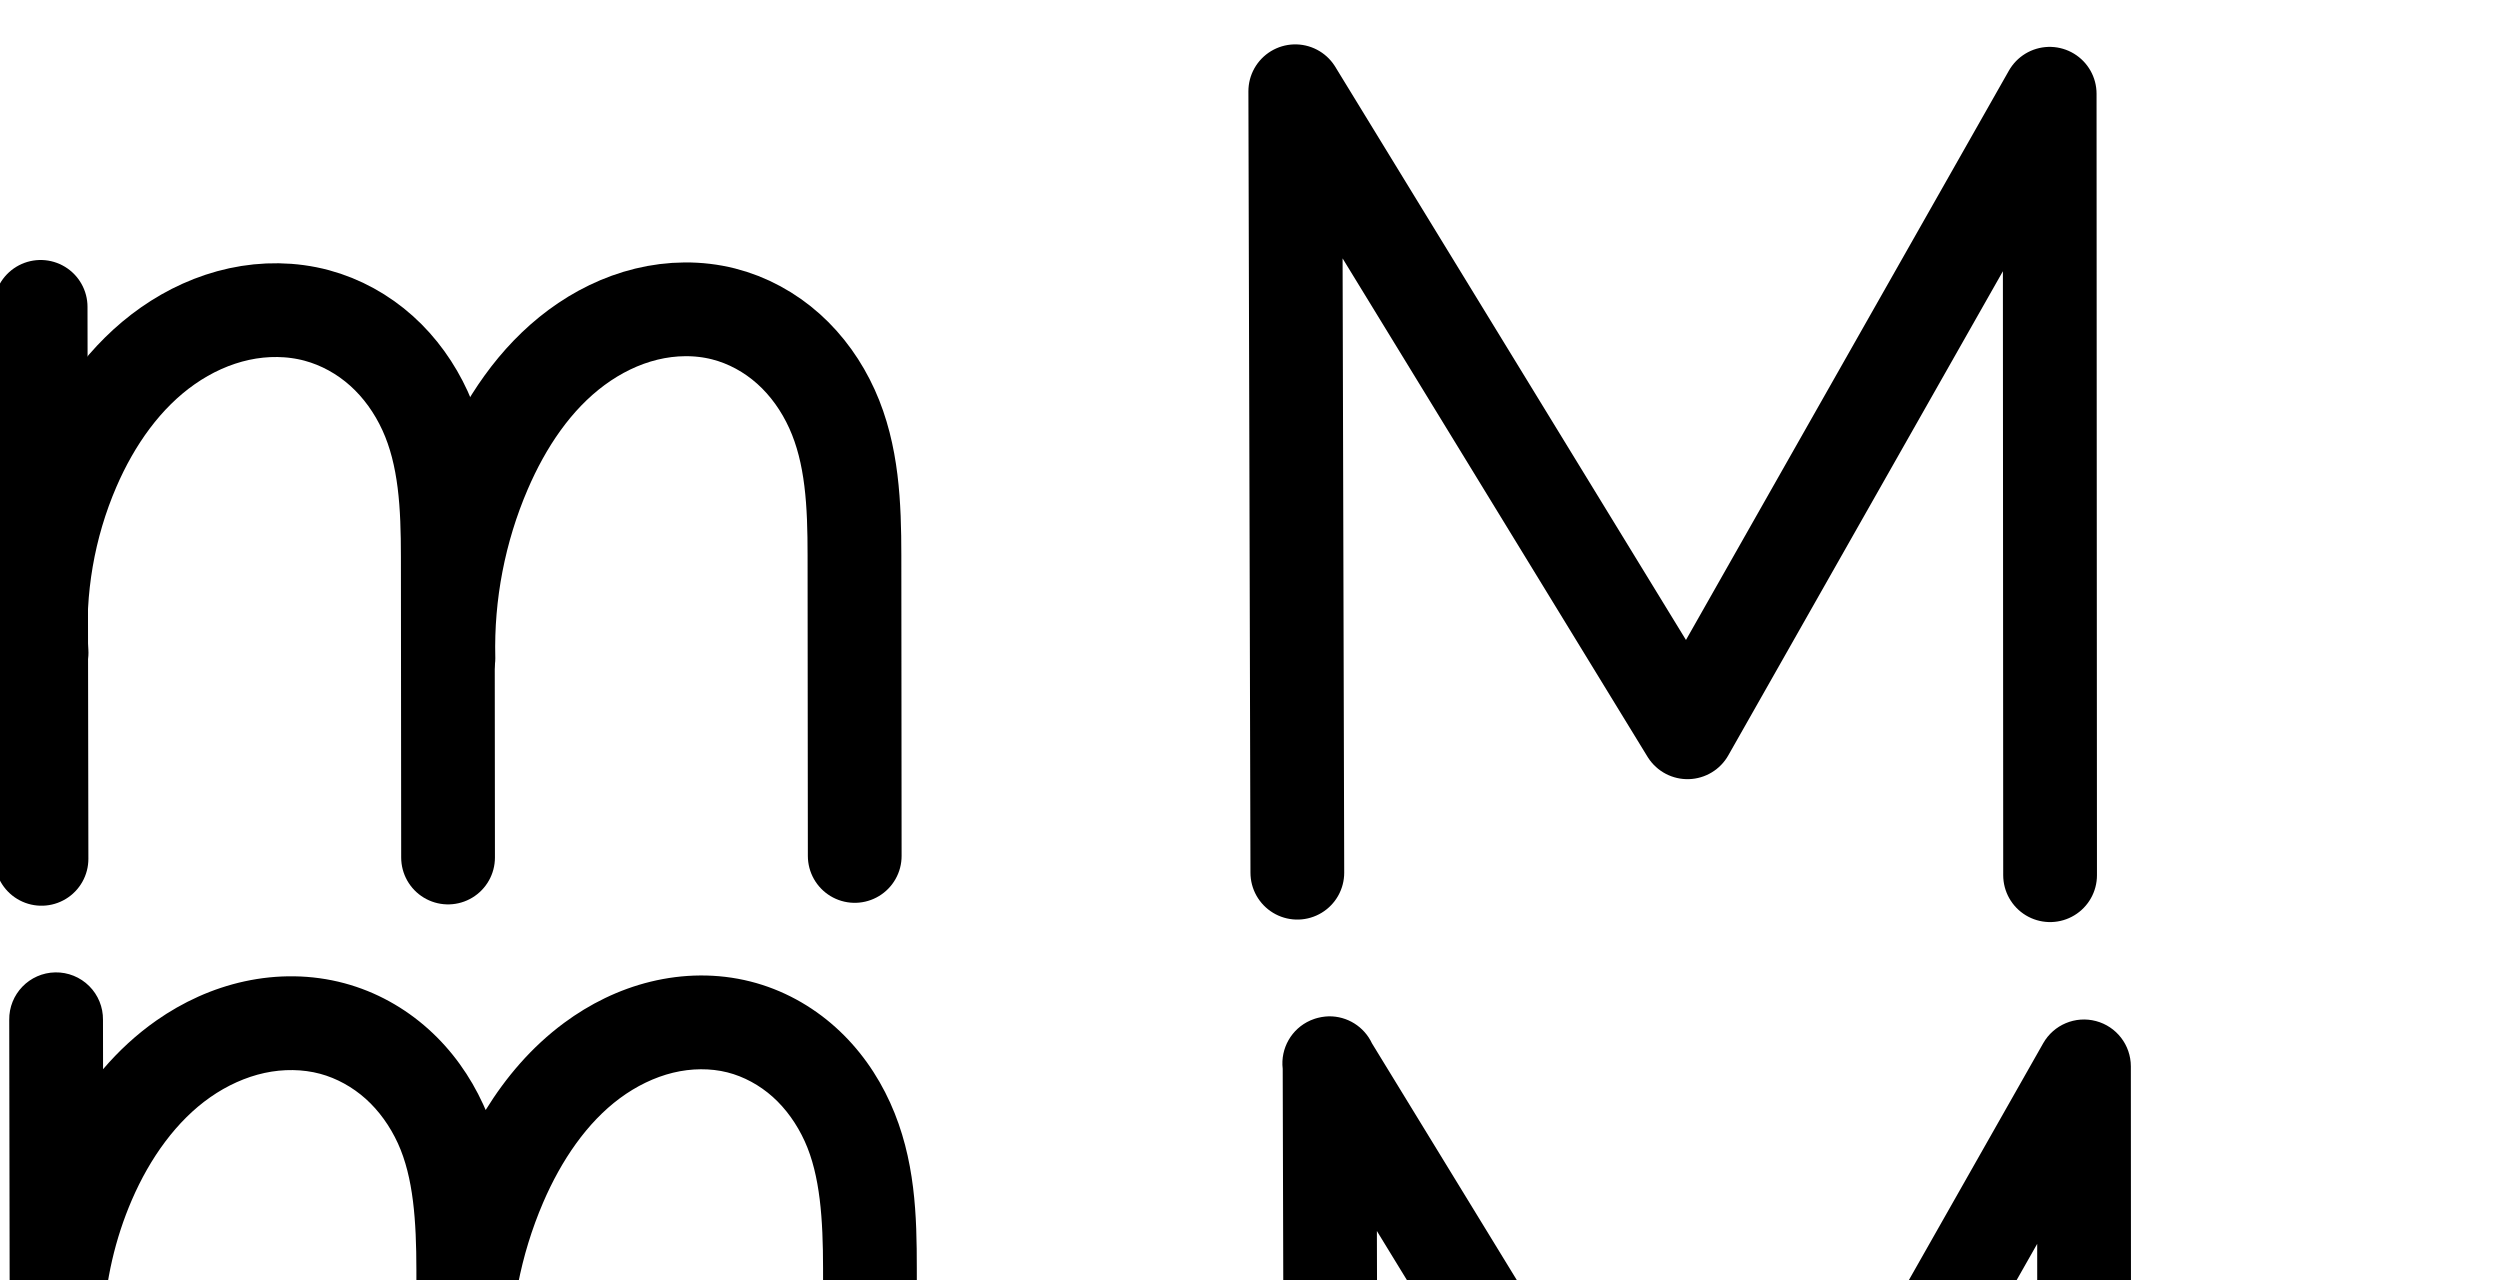
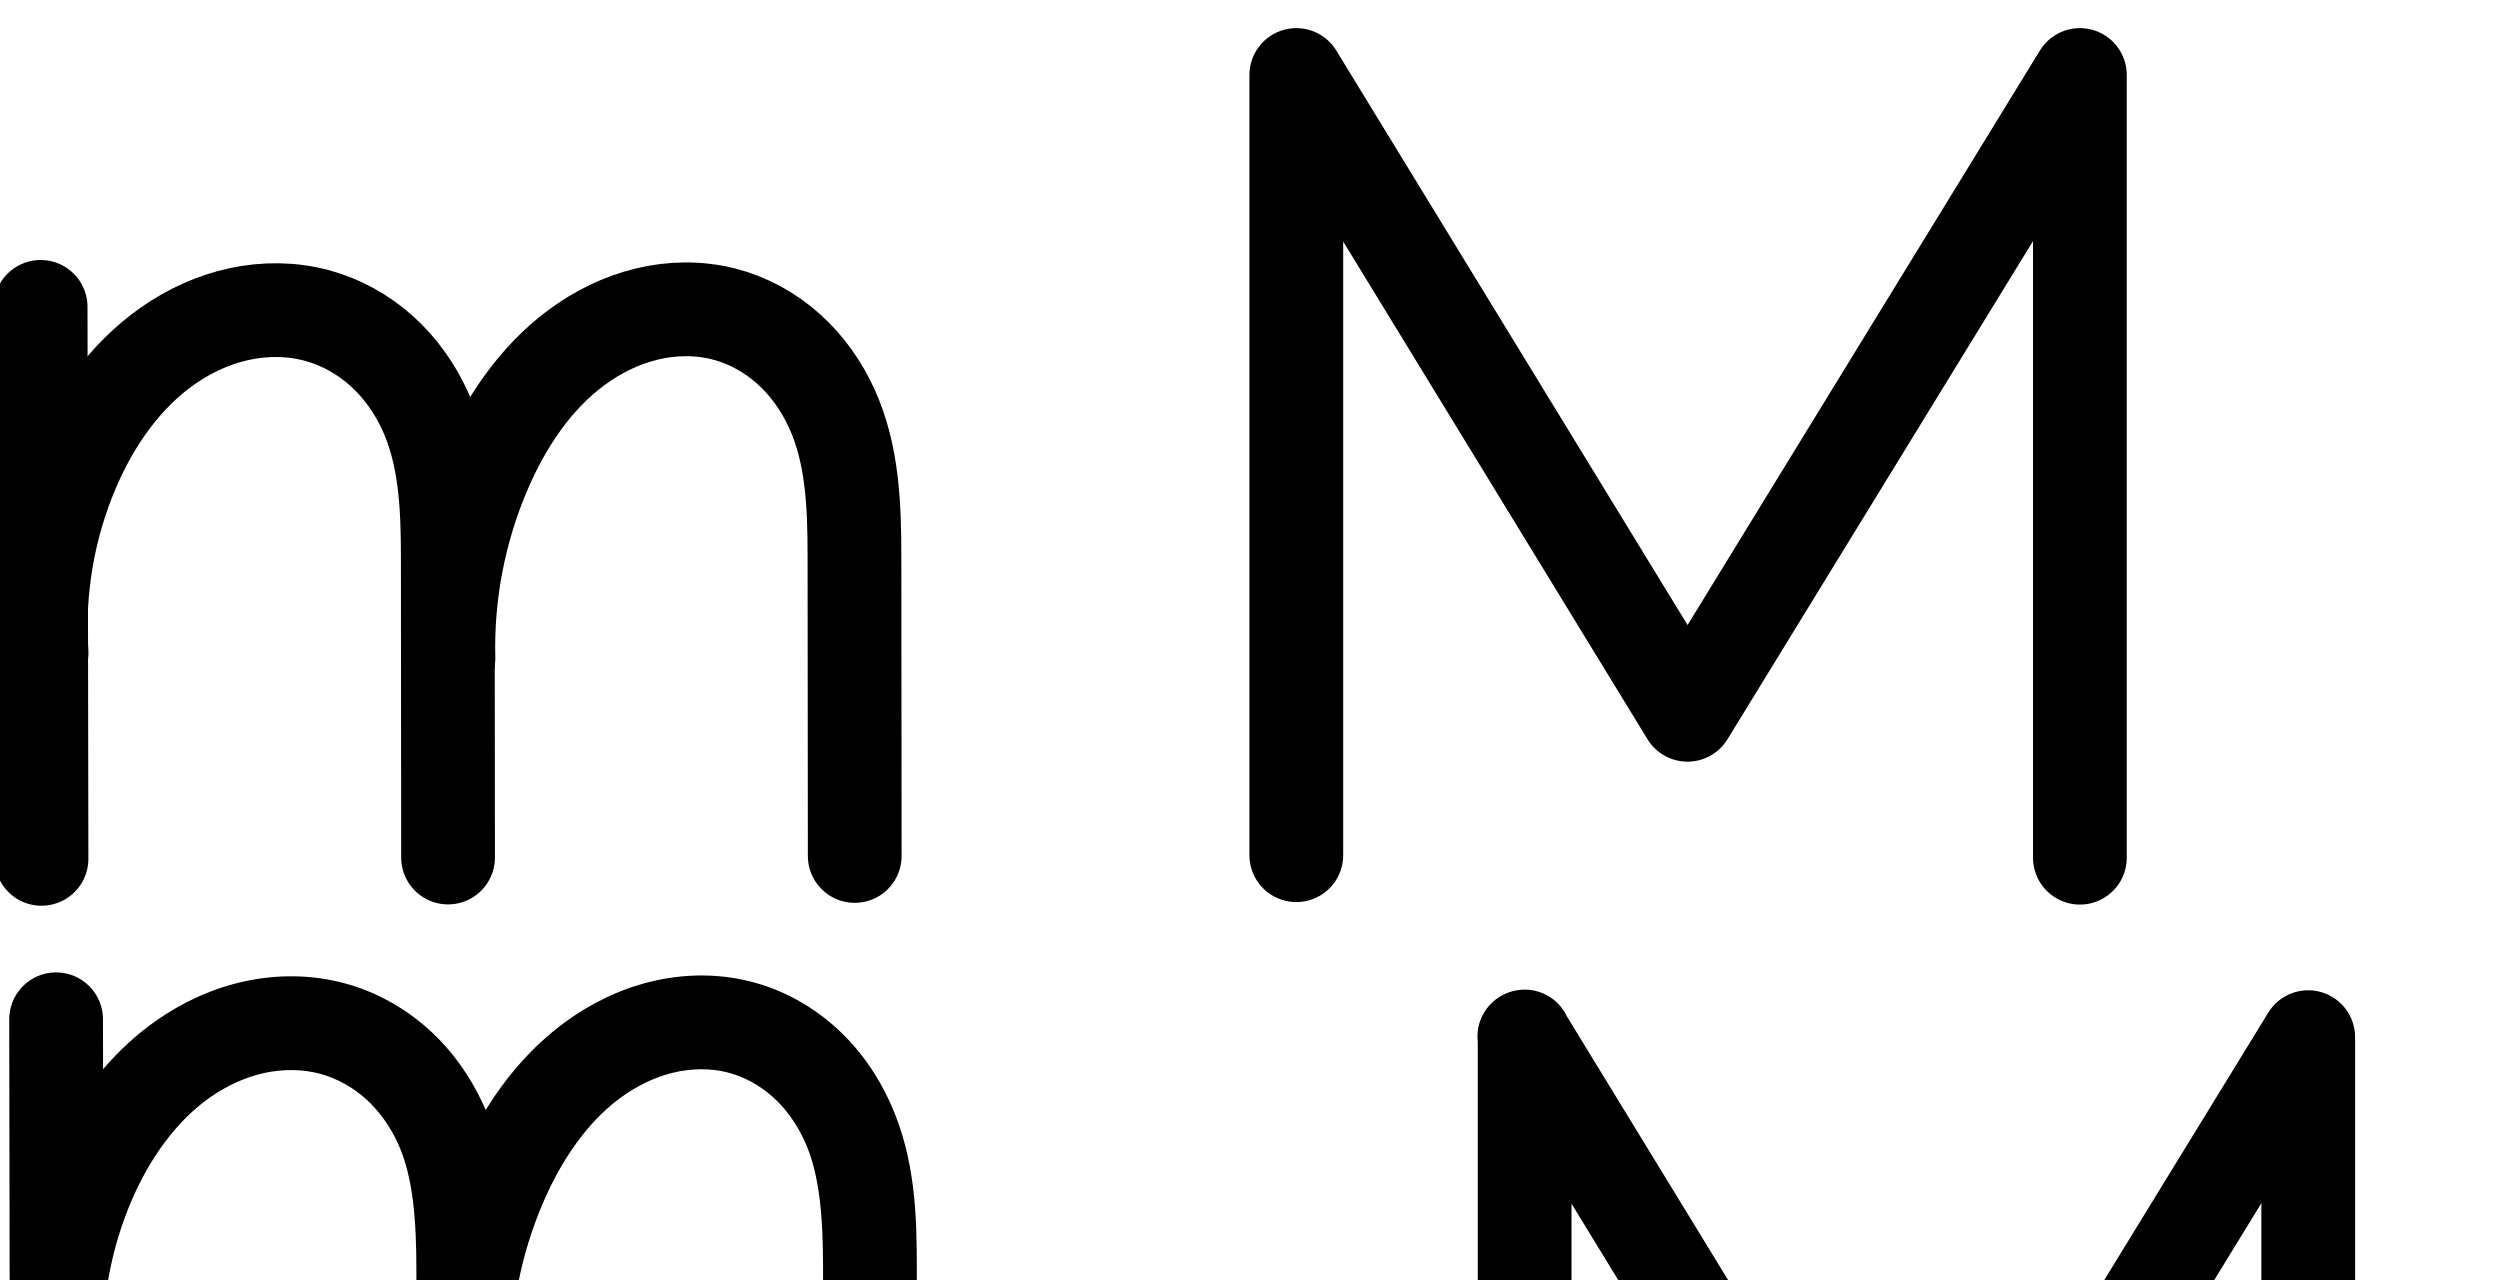
<svg xmlns="http://www.w3.org/2000/svg" version="1.1" id="svg2992" height="2048" width="4000">
  <defs id="defs5498">
    </defs>
  <g transform="translate(5944.954,1347.694)" id="layer1">
    <g id="layer1-6" transform="translate(-14814.53,16.04333)">
-       <path style="fill:none;fill-rule:evenodd;stroke:#000000;stroke-width:150;stroke-linecap:round;stroke-linejoin:round;stroke-miterlimit:4;stroke-dasharray:none;stroke-opacity:1" d="m 10945.314,32.587 -3.299,-1250.325 m 0,0 627.561,1025.654 579.488,-1021.654 0.65,1250.325" id="path4139" />
-       <path style="color:#000000;font-style:normal;font-variant:normal;font-weight:normal;font-stretch:normal;font-size:medium;line-height:normal;font-family:sans-serif;text-indent:0;text-align:start;text-decoration:none;text-decoration-line:none;text-decoration-style:solid;text-decoration-color:#000000;letter-spacing:normal;word-spacing:normal;text-transform:none;direction:ltr;block-progression:tb;writing-mode:lr-tb;baseline-shift:baseline;text-anchor:start;white-space:normal;clip-rule:nonzero;display:inline;overflow:visible;visibility:visible;opacity:1;isolation:auto;mix-blend-mode:normal;color-interpolation:sRGB;color-interpolation-filters:linearRGB;solid-color:#000000;solid-opacity:1;fill:#000000;fill-opacity:1;fill-rule:evenodd;stroke:none;stroke-width:150;stroke-linecap:round;stroke-linejoin:round;stroke-miterlimit:4;stroke-dasharray:none;stroke-dashoffset:0;stroke-opacity:1;color-rendering:auto;image-rendering:auto;shape-rendering:auto;text-rendering:auto;enable-background:accumulate" d="m 10995.561,262.389 a 75.007,75.007 0 0 0 -10.877,1.082 75.007,75.007 0 0 0 -1.295,0.221 75.007,75.007 0 0 0 -5,1.088 75.007,75.007 0 0 0 -3.467,0.949 75.007,75.007 0 0 0 -2.695,0.877 75.007,75.007 0 0 0 -5.487,2.113 75.007,75.007 0 0 0 -0.513,0.225 75.007,75.007 0 0 0 -44.317,77.355 l 3.279,1242.67 a 75.007,75.007 0 1 0 150,-0.397 l -2.591,-982.695 487.879,797.367 a 75.007,75.007 0 0 0 129.211,-2.143 l 439.4,-774.674 0.502,966.381 a 75.007,75.007 0 1 0 150,-0.078 l -0.651,-1250.324 a 75.007,75.007 0 0 0 -140.236,-36.963 l -516.699,910.955 -557.266,-910.764 a 75.007,75.007 0 0 0 -69.177,-43.246 z" id="path4139-0" />
+       <path style="fill:none;fill-rule:evenodd;stroke:#000000;stroke-width:150;stroke-linecap:round;stroke-linejoin:round;stroke-miterlimit:4;stroke-dasharray:none;stroke-opacity:1" d="m 10943.664,4.587 0,-1248.325 m 0,0 625.912,1023.654 627.813,-1023.654 0,1252.325" id="path4139" />
      <path style="fill:none;fill-rule:evenodd;stroke:#000000;stroke-width:150;stroke-linecap:round;stroke-linejoin:round;stroke-miterlimit:4;stroke-dasharray:none;stroke-opacity:1" d="m 8934.585,-872.754 1.395,883.174" id="path4271-1-7-9" />
      <path style="fill:none;fill-rule:evenodd;stroke:#000000;stroke-width:150;stroke-linecap:round;stroke-linejoin:round;stroke-miterlimit:4;stroke-dasharray:none;stroke-opacity:1" d="m 8936.056,-319.347 c -6.658,-100.495 10.918,-202.513 50.821,-294.987 33.15,-76.822 82.814,-148.239 151.383,-196.185 34.285,-23.973 73.032,-41.813 113.915,-50.687 40.883,-8.873 83.9,-8.652 124.3,2.21 38.372,10.317 74.035,30.173 103.61,56.71 29.575,26.536 53.013,59.646 69.566,95.768 33.107,72.245 36.311,154.108 36.383,233.577 l 0.434,481.236" id="path4275-2-8-1" />
      <path style="fill:none;fill-rule:evenodd;stroke:#000000;stroke-width:150;stroke-linecap:round;stroke-linejoin:round;stroke-miterlimit:4;stroke-dasharray:none;stroke-opacity:1" d="m 9587.074,-310.546 c -2.523,-102.466 17.353,-205.425 57.834,-299.59 32.816,-76.334 80.328,-148.188 147.118,-197.613 33.395,-24.713 71.36,-43.521 111.721,-53.367 40.361,-9.846 83.129,-10.584 123.403,-0.392 38.575,9.762 74.454,29.481 104.098,56.023 29.644,26.543 53.022,59.788 69.472,96.019 32.902,72.461 35.918,154.431 35.99,234.012 l 0.434,481.236" id="path4275-2-8-1-0" />
      <path style="fill:none;fill-rule:evenodd;stroke:#000000;stroke-width:75;stroke-linecap:round;stroke-linejoin:round;stroke-miterlimit:4;stroke-dasharray:none;stroke-opacity:1" d="m 6091.853,48.067 -3.514,-1331.667 m 0,0 668.489,1092.38 617.281,-1098.77 0.692,1342.317" id="path4139-4" />
      <path style="color:#000000;font-style:normal;font-variant:normal;font-weight:normal;font-stretch:normal;font-size:medium;line-height:normal;font-family:sans-serif;text-indent:0;text-align:start;text-decoration:none;text-decoration-line:none;text-decoration-style:solid;text-decoration-color:#000000;letter-spacing:normal;word-spacing:normal;text-transform:none;direction:ltr;block-progression:tb;writing-mode:lr-tb;baseline-shift:baseline;text-anchor:start;white-space:normal;clip-rule:nonzero;display:inline;overflow:visible;visibility:visible;opacity:1;isolation:auto;mix-blend-mode:normal;color-interpolation:sRGB;color-interpolation-filters:linearRGB;solid-color:#000000;solid-opacity:1;fill:#000000;fill-opacity:1;fill-rule:evenodd;stroke:none;stroke-width:75;stroke-linecap:round;stroke-linejoin:round;stroke-miterlimit:4;stroke-dasharray:none;stroke-dashoffset:0;stroke-opacity:1;color-rendering:auto;image-rendering:auto;shape-rendering:auto;text-rendering:auto;enable-background:accumulate" d="m 7235.121,251.359 a 37.504,37.504 0 0 0 -31.562,19.105 L 6617.59,1313.498 5984.414,278.826 a 37.504,37.504 0 0 0 -40.039,-21.092 37.504,37.504 0 0 0 -0.641,0.109 37.504,37.504 0 0 0 -2.51,0.547 37.504,37.504 0 0 0 -1.721,0.471 37.504,37.504 0 0 0 -1.365,0.445 37.504,37.504 0 0 0 -2.727,1.049 37.504,37.504 0 0 0 -0.264,0.117 37.504,37.504 0 0 0 -22.154,38.678 l 3.504,1327.838 a 37.504,37.504 0 1 0 75,-0.199 l -3.162,-1197.871 598.65,978.258 a 37.504,37.504 0 0 0 64.68,-1.207 l 547.16,-973.953 0.619,1199.152 a 37.504,37.504 0 1 0 75,-0.039 L 7273.752,288.812 a 37.504,37.504 0 0 0 -38.631,-37.453 z" id="path4139-4-9" />
      <path style="fill:none;fill-rule:evenodd;stroke:#000000;stroke-width:75;stroke-linecap:round;stroke-linejoin:round;stroke-miterlimit:4;stroke-dasharray:none;stroke-opacity:1" d="m 13648.867,-906.385 1.508,958.622" id="path4271-1-7-9-3" />
      <path style="fill:none;fill-rule:evenodd;stroke:#000000;stroke-width:75;stroke-linecap:round;stroke-linejoin:round;stroke-miterlimit:4;stroke-dasharray:none;stroke-opacity:1" d="m 13649.933,-479.583 c -2.924,-71.025 12.791,-142.736 45.151,-206.029 32.359,-63.293 81.289,-118.022 140.577,-157.24 42.389,-28.04 90.162,-48.253 140.181,-57.263 50.019,-9.01 102.273,-6.66 150.742,8.633 82.01,25.876 149.947,89.663 186.238,167.625 36.29,77.962 40.232,166.54 40.31,252.535 l 0.47,521.257" id="path4275-2-8-1-2" />
      <path style="fill:none;fill-rule:evenodd;stroke:#000000;stroke-width:75;stroke-linecap:round;stroke-linejoin:round;stroke-miterlimit:4;stroke-dasharray:none;stroke-opacity:1" d="m 14353.361,-482.304 c -2.625,-70.704 13.238,-142.015 45.587,-204.939 32.35,-62.924 81.113,-117.321 140.141,-156.329 42.396,-28.018 90.174,-48.198 140.188,-57.197 50.014,-8.999 102.253,-6.663 150.735,8.566 81.765,25.684 149.709,88.957 186.088,166.557 36.38,77.599 40.385,165.9 40.462,251.604 l 0.469,521.257" id="path4275-2-8-1-0-1" />
      <path style="color:#000000;font-style:normal;font-variant:normal;font-weight:normal;font-stretch:normal;font-size:medium;line-height:normal;font-family:sans-serif;text-indent:0;text-align:start;text-decoration:none;text-decoration-line:none;text-decoration-style:solid;text-decoration-color:#000000;letter-spacing:normal;word-spacing:normal;text-transform:none;direction:ltr;block-progression:tb;writing-mode:lr-tb;baseline-shift:baseline;text-anchor:start;white-space:normal;clip-rule:nonzero;display:inline;overflow:visible;visibility:visible;opacity:1;isolation:auto;mix-blend-mode:normal;color-interpolation:sRGB;color-interpolation-filters:linearRGB;solid-color:#000000;solid-opacity:1;fill:#000000;fill-opacity:1;fill-rule:evenodd;stroke:none;stroke-width:150;stroke-linecap:round;stroke-linejoin:round;stroke-miterlimit:4;stroke-dasharray:none;stroke-dashoffset:0;stroke-opacity:1;color-rendering:auto;image-rendering:auto;shape-rendering:auto;text-rendering:auto;enable-background:accumulate" d="M 88.52 1555.812 A 75.007 75.007 0 0 0 14.768 1631.988 L 15.527 2112.934 C 14.627 2133.952 14.656 2155.019 15.627 2176.068 L 16.162 2515.162 A 75.007 75.007 0 1 0 166.162 2514.926 L 165.658 2195.611 A 75.007 75.007 0 0 0 166.076 2180.318 C 165.905 2177.734 165.756 2175.146 165.621 2172.559 L 165.533 2116.779 C 168.782 2049.19 184.181 1981.98 210.924 1920.006 C 239.976 1852.679 282.579 1793.219 336.422 1755.57 C 363.279 1736.791 393.149 1723.25 423.268 1716.713 C 453.24 1710.207 484.431 1710.594 512.186 1718.057 C 538.509 1725.134 564.071 1739.22 585.18 1758.16 C 606.334 1777.141 624.038 1801.825 636.652 1829.352 C 661.584 1883.756 666.149 1954.251 666.219 2031.75 L 666.652 2512.986 A 75.007 75.007 0 1 0 816.652 2512.852 L 816.377 2206.494 A 75.007 75.007 0 0 0 817.234 2192.232 C 814.981 2100.692 832.829 2008.233 868.994 1924.109 C 898.181 1856.218 939.302 1796.029 991.824 1757.162 C 1017.998 1737.793 1047.19 1723.571 1076.705 1716.371 C 1106.054 1709.212 1136.735 1708.941 1163.934 1715.824 C 1189.944 1722.406 1215.41 1736.22 1236.402 1755.016 C 1257.458 1773.869 1275.082 1798.563 1287.613 1826.164 A 75.007 75.007 0 0 0 1287.613 1826.166 C 1312.426 1880.811 1316.823 1951.506 1316.895 2029.238 L 1317.328 2510.475 A 75.007 75.007 0 1 0 1467.328 2510.34 L 1466.895 2029.103 C 1466.824 1947.675 1465.186 1854.429 1424.195 1764.152 L 1424.195 1764.15 C 1403.826 1719.291 1374.694 1677.495 1336.463 1643.264 C 1298.167 1608.974 1251.874 1583.35 1200.736 1570.408 C 1174.06 1563.658 1147.01 1560.583 1120.207 1560.764 L 1120.203 1560.764 C 1093.399 1560.944 1066.843 1564.379 1041.156 1570.645 C 989.95 1583.136 943.212 1606.531 902.596 1636.588 C 850.325 1675.269 809.361 1723.742 777.074 1776.023 C 775.765 1772.966 774.416 1769.912 773.018 1766.861 C 752.525 1722.143 723.352 1680.607 685.357 1646.516 C 647.317 1612.383 601.553 1586.758 551.133 1573.201 C 524.61 1566.07 497.638 1562.491 470.822 1562.1 C 444.006 1561.708 417.347 1564.504 391.451 1570.125 C 339.805 1581.335 292.179 1603.474 250.467 1632.641 C 218.052 1655.306 189.678 1681.79 164.893 1710.76 L 164.768 1631.752 A 75.007 75.007 0 0 0 88.52 1555.812 z " transform="translate(8869.576,-1363.737)" id="path4271-1-7-9-0" />
      <path style="fill:none;fill-rule:evenodd;stroke:#000000;stroke-width:70;stroke-linecap:round;stroke-linejoin:round;stroke-miterlimit:4;stroke-dasharray:none;stroke-opacity:1" d="m 15476.04,-913.382 1.394,965.174" id="path4271-1-7-9-7" />
      <path style="fill:none;fill-rule:evenodd;stroke:#000000;stroke-width:70;stroke-linecap:round;stroke-linejoin:round;stroke-miterlimit:4;stroke-dasharray:none;stroke-opacity:1" d="m 15477.511,-349.975 c 2.761,-105.043 27.012,-209.475 70.821,-304.987 33.407,-72.833 79.294,-141.739 143.39,-189.825 32.048,-24.043 68.424,-42.591 107.211,-52.626 38.787,-10.036 80.005,-11.417 118.997,-2.21 38.786,9.158 74.904,28.725 104.627,55.273 29.723,26.548 53.04,59.94 69.381,96.289 32.684,72.697 35.491,154.787 35.552,234.493 l 0.434,563.236" id="path4275-2-8-1-6" />
      <path style="fill:none;fill-rule:evenodd;stroke:#000000;stroke-width:70;stroke-linecap:round;stroke-linejoin:round;stroke-miterlimit:4;stroke-dasharray:none;stroke-opacity:1" d="m 16128.529,-341.173 c 9.433,-103.852 35.832,-206.143 77.834,-301.59 32.441,-73.72 75.345,-144.763 137.515,-195.967 31.085,-25.602 66.779,-45.911 105.339,-57.526 38.56,-11.615 80.021,-14.366 119.388,-5.879 39.033,8.415 75.443,27.797 105.261,54.353 29.818,26.556 53.058,60.13 69.265,96.622 32.414,72.985 34.972,155.221 35.034,235.079 l 0.434,563.236" id="path4275-2-8-1-0-9" />
      <path style="color:#000000;font-style:normal;font-variant:normal;font-weight:normal;font-stretch:normal;font-size:medium;line-height:normal;font-family:sans-serif;text-indent:0;text-align:start;text-decoration:none;text-decoration-line:none;text-decoration-style:solid;text-decoration-color:#000000;letter-spacing:normal;word-spacing:normal;text-transform:none;direction:ltr;block-progression:tb;writing-mode:lr-tb;baseline-shift:baseline;text-anchor:start;white-space:normal;clip-rule:nonzero;display:inline;overflow:visible;visibility:visible;opacity:1;isolation:auto;mix-blend-mode:normal;color-interpolation:sRGB;color-interpolation-filters:linearRGB;solid-color:#000000;solid-opacity:1;fill:#000000;fill-opacity:1;fill-rule:evenodd;stroke:none;stroke-width:70;stroke-linecap:round;stroke-linejoin:round;stroke-miterlimit:4;stroke-dasharray:none;stroke-dashoffset:0;stroke-opacity:1;color-rendering:auto;image-rendering:auto;shape-rendering:auto;text-rendering:auto;enable-background:accumulate" d="M 4934.285 1682.654 A 35.004 35.004 0 0 0 4899.863 1718.199 L 4901.258 2683.373 A 35.004 35.004 0 1 0 4971.258 2683.271 L 4970.688 2288.703 A 35.004 35.004 0 0 0 4971.322 2282.475 C 4973.958 2182.204 4997.15 2082.335 5038.969 1991.162 C 5070.8 1921.765 5113.88 1858.007 5171.551 1814.74 C 5200.341 1793.141 5232.722 1776.747 5266.523 1768.002 C 5300.242 1759.277 5335.85 1758.211 5368.711 1765.971 C 5401.375 1773.684 5432.476 1790.429 5458.066 1813.285 C 5483.696 1836.178 5504.317 1865.517 5518.84 1897.82 A 35.004 35.004 0 0 0 5518.84 1897.822 C 5547.791 1962.215 5551.253 2039.086 5551.315 2117.988 A 35.004 35.004 0 0 0 5551.315 2117.99 L 5551.748 2681.225 A 35.004 35.004 0 1 0 5621.748 2681.172 L 5621.453 2298.385 A 35.004 35.004 0 0 0 5622.209 2293.523 C 5631.297 2193.468 5656.756 2094.822 5697.223 2002.865 C 5728.421 1931.971 5768.947 1865.945 5824.953 1819.816 C 5852.9 1796.799 5884.651 1778.873 5918.135 1768.787 C 5951.522 1758.73 5987.158 1756.518 6020.053 1763.609 C 6052.646 1770.636 6083.845 1787.115 6109.412 1809.885 C 6135.034 1832.704 6155.565 1862.149 6169.967 1894.576 C 6198.7 1959.272 6201.927 2036.347 6201.988 2115.477 L 6202.422 2678.713 A 35.004 35.004 0 1 0 6272.422 2678.656 L 6271.988 2115.422 A 35.004 35.004 0 0 0 6271.988 2115.42 C 6271.928 2034.832 6270.036 1947.436 6233.941 1866.162 C 6215.928 1825.604 6189.981 1787.902 6155.967 1757.609 C 6121.898 1727.267 6080.278 1704.983 6034.805 1695.18 C 6017.615 1691.474 6000.222 1689.62 5982.889 1689.445 L 5982.889 1689.447 C 5954 1689.156 5925.279 1693.528 5897.945 1701.762 C 5854.309 1714.906 5814.674 1737.596 5780.451 1765.783 C 5712.118 1822.064 5666.836 1898.125 5633.152 1974.67 C 5627.707 1987.045 5622.514 1999.528 5617.578 2012.111 C 5613.158 1964.02 5603.551 1915.534 5582.684 1869.119 L 5582.684 1869.115 C 5564.524 1828.723 5538.511 1791.279 5504.695 1761.076 C 5470.839 1730.836 5429.705 1708.446 5384.797 1697.842 C 5362.236 1692.514 5339.248 1690.276 5316.418 1690.787 L 5316.418 1690.789 C 5293.588 1691.3 5270.918 1694.561 5248.99 1700.234 C 5205.217 1711.56 5164.847 1732.261 5129.541 1758.748 C 5059.021 1811.654 5010.325 1885.708 4975.342 1961.977 C 4973.605 1965.763 4971.91 1969.565 4970.232 1973.377 L 4969.863 1718.098 A 35.004 35.004 0 0 0 4934.285 1682.654 z " transform="translate(8869.576,-1363.737)" id="path4271-1-7-9-7-4" />
+       <path style="color:#000000;font-style:normal;font-variant:normal;font-weight:normal;font-stretch:normal;font-size:medium;line-height:normal;font-family:sans-serif;text-indent:0;text-align:start;text-decoration:none;text-decoration-line:none;text-decoration-style:solid;text-decoration-color:#000000;letter-spacing:normal;word-spacing:normal;text-transform:none;direction:ltr;block-progression:tb;writing-mode:lr-tb;baseline-shift:baseline;text-anchor:start;white-space:normal;clip-rule:nonzero;display:inline;overflow:visible;visibility:visible;opacity:1;isolation:auto;mix-blend-mode:normal;color-interpolation:sRGB;color-interpolation-filters:linearRGB;solid-color:#000000;solid-opacity:1;fill:#000000;fill-opacity:1;fill-rule:evenodd;stroke:none;stroke-width:150;stroke-linecap:round;stroke-linejoin:round;stroke-miterlimit:4;stroke-dasharray:none;stroke-dashoffset:0;stroke-opacity:1;color-rendering:auto;image-rendering:auto;shape-rendering:auto;text-rendering:auto;enable-background:accumulate" d="m 11307.875,219.629 a 75.007,75.007 0 0 0 -11.049,1.08 75.007,75.007 0 0 0 -1.24,0.207 75.007,75.007 0 0 0 -4.996,1.086 75.007,75.007 0 0 0 -3.444,0.934 75.007,75.007 0 0 0 -2.664,0.865 75.007,75.007 0 0 0 -5.461,2.088 75.007,75.007 0 0 0 -0.503,0.221 75.007,75.007 0 0 0 -44.512,77.285 l 0,1240.619 a 75.007,75.007 0 1 0 150,0 l 0,-981.891 486.924,796.344 a 75.007,75.007 0 0 0 127.922,0.086 l 488.878,-797.121 0,986.582 a 75.007,75.007 0 1 0 150,0 l 0,-1252.326 a 75.007,75.007 0 0 0 -138.933,-39.211 l -563.783,919.25 -558.137,-912.811 a 75.007,75.007 0 0 0 -69.002,-43.287 z" id="path4139-3" />
    </g>
  </g>
</svg>
